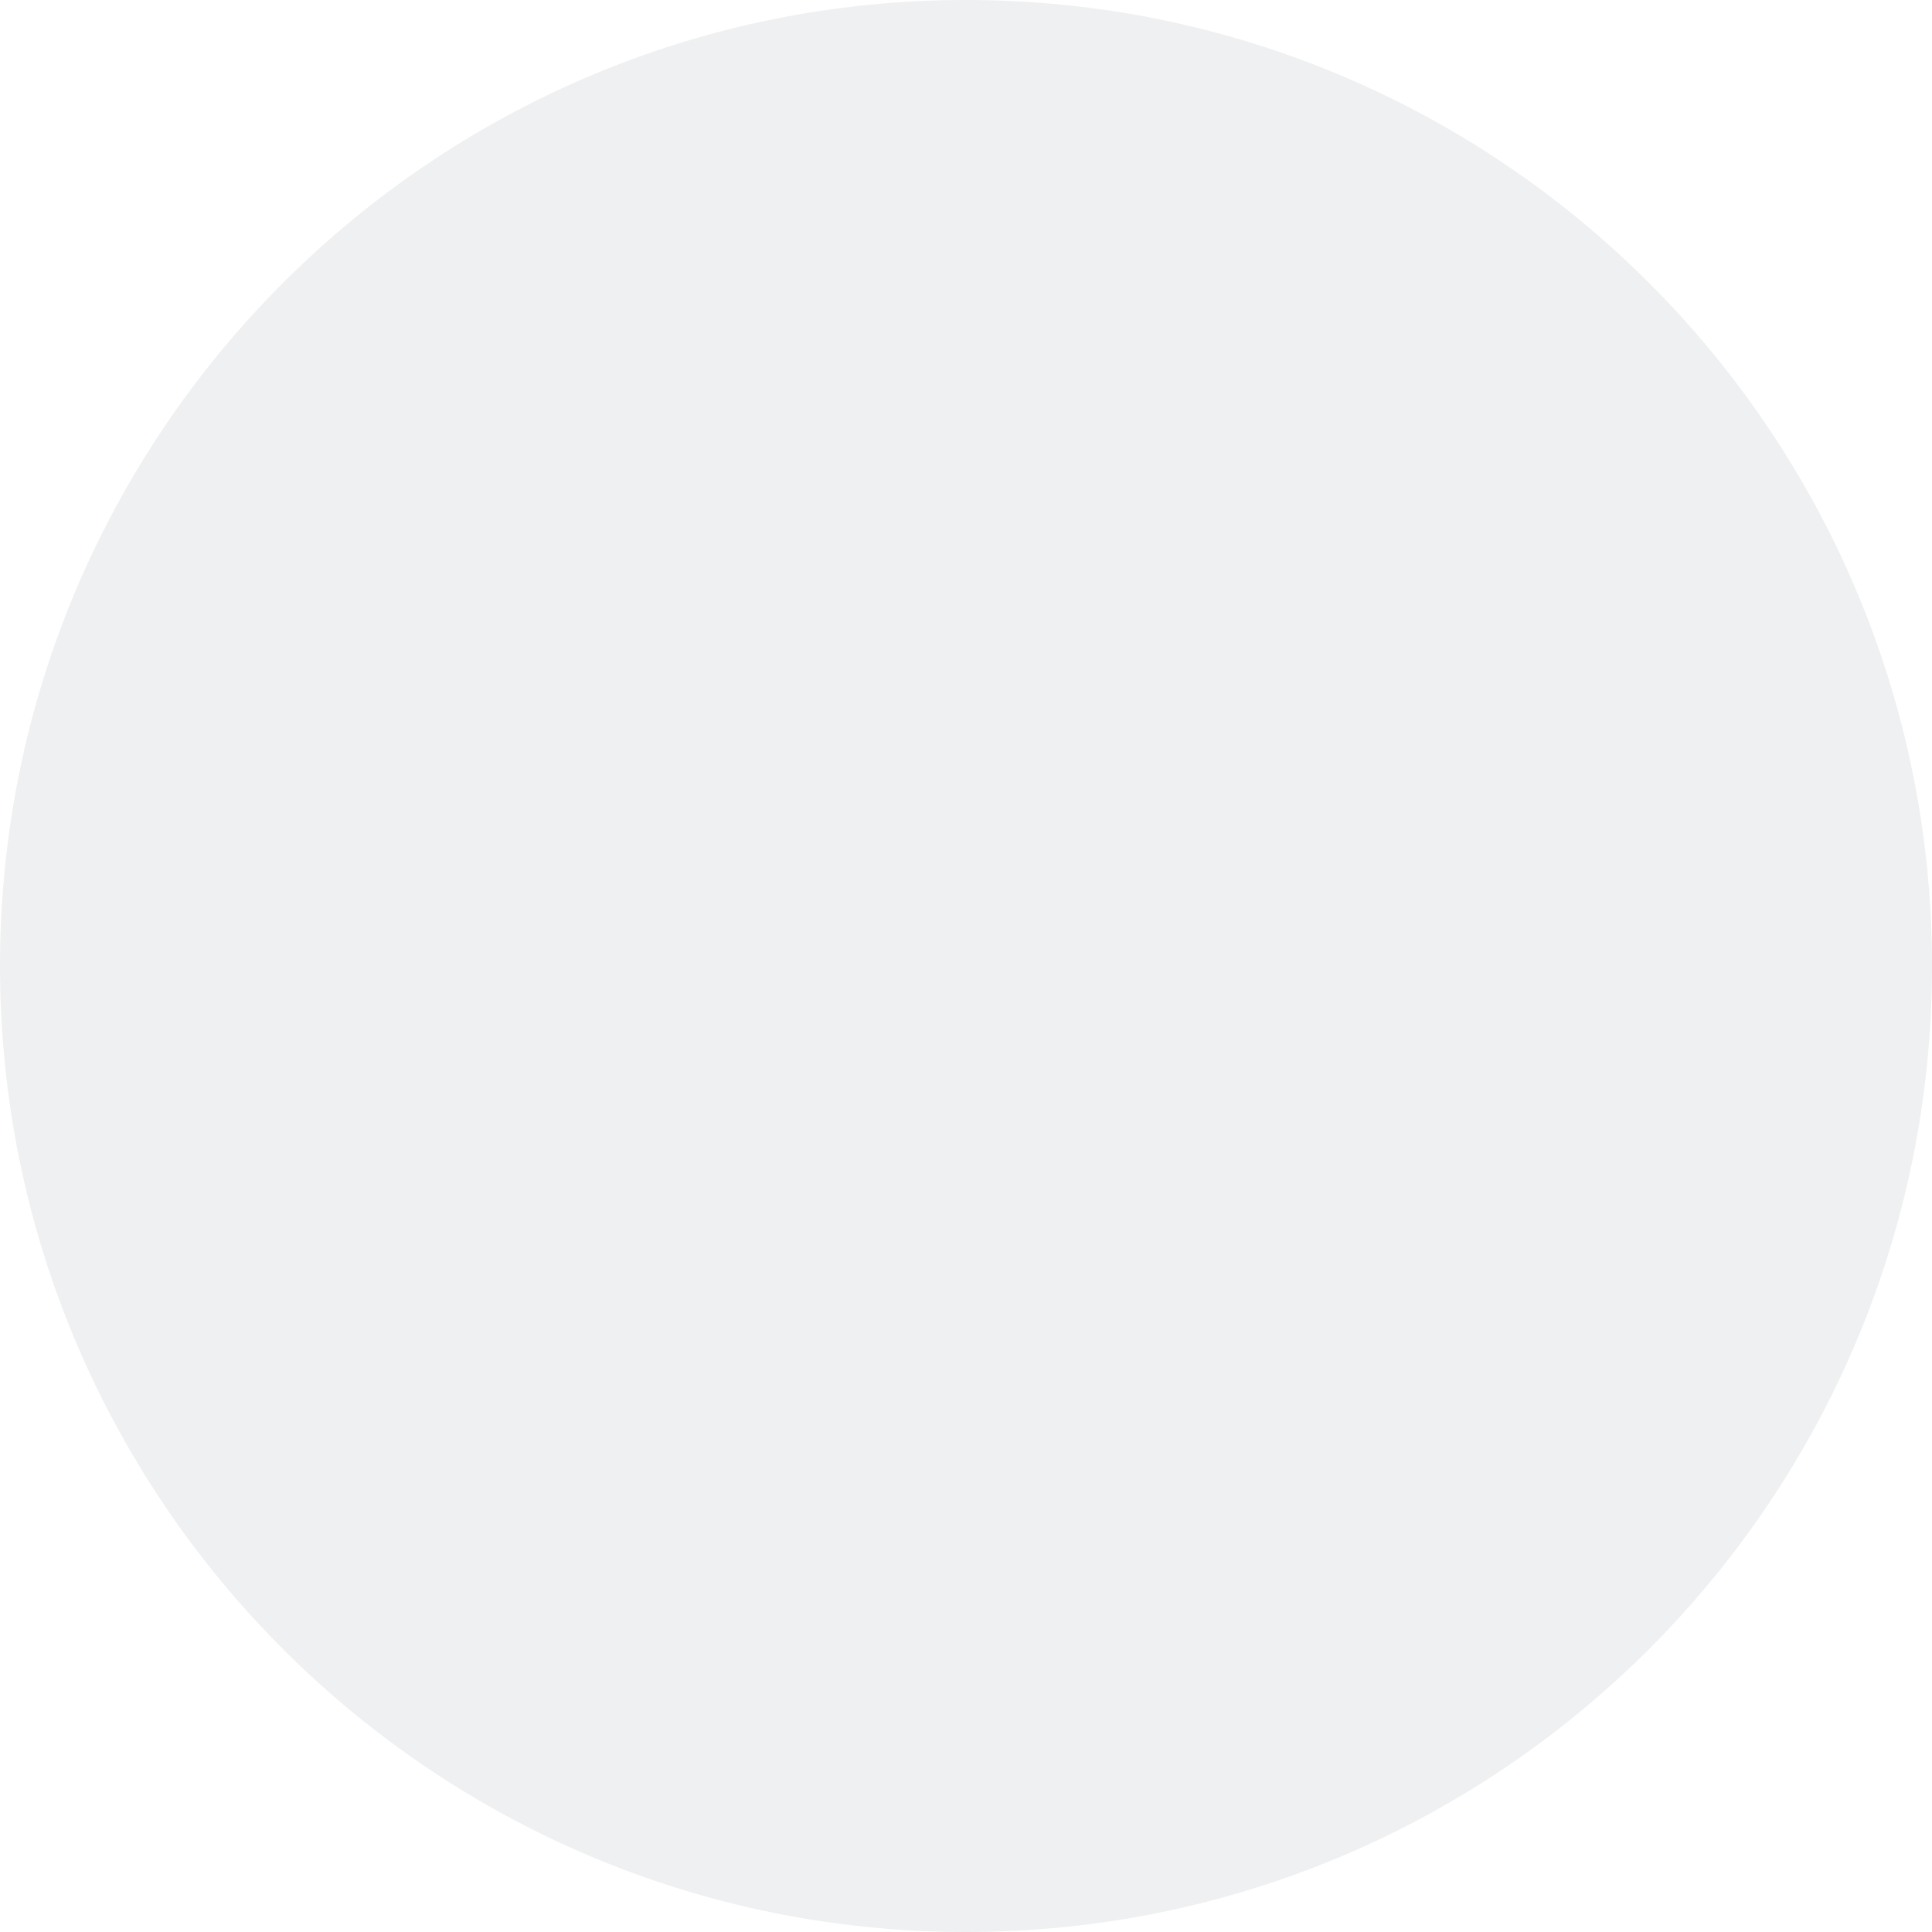
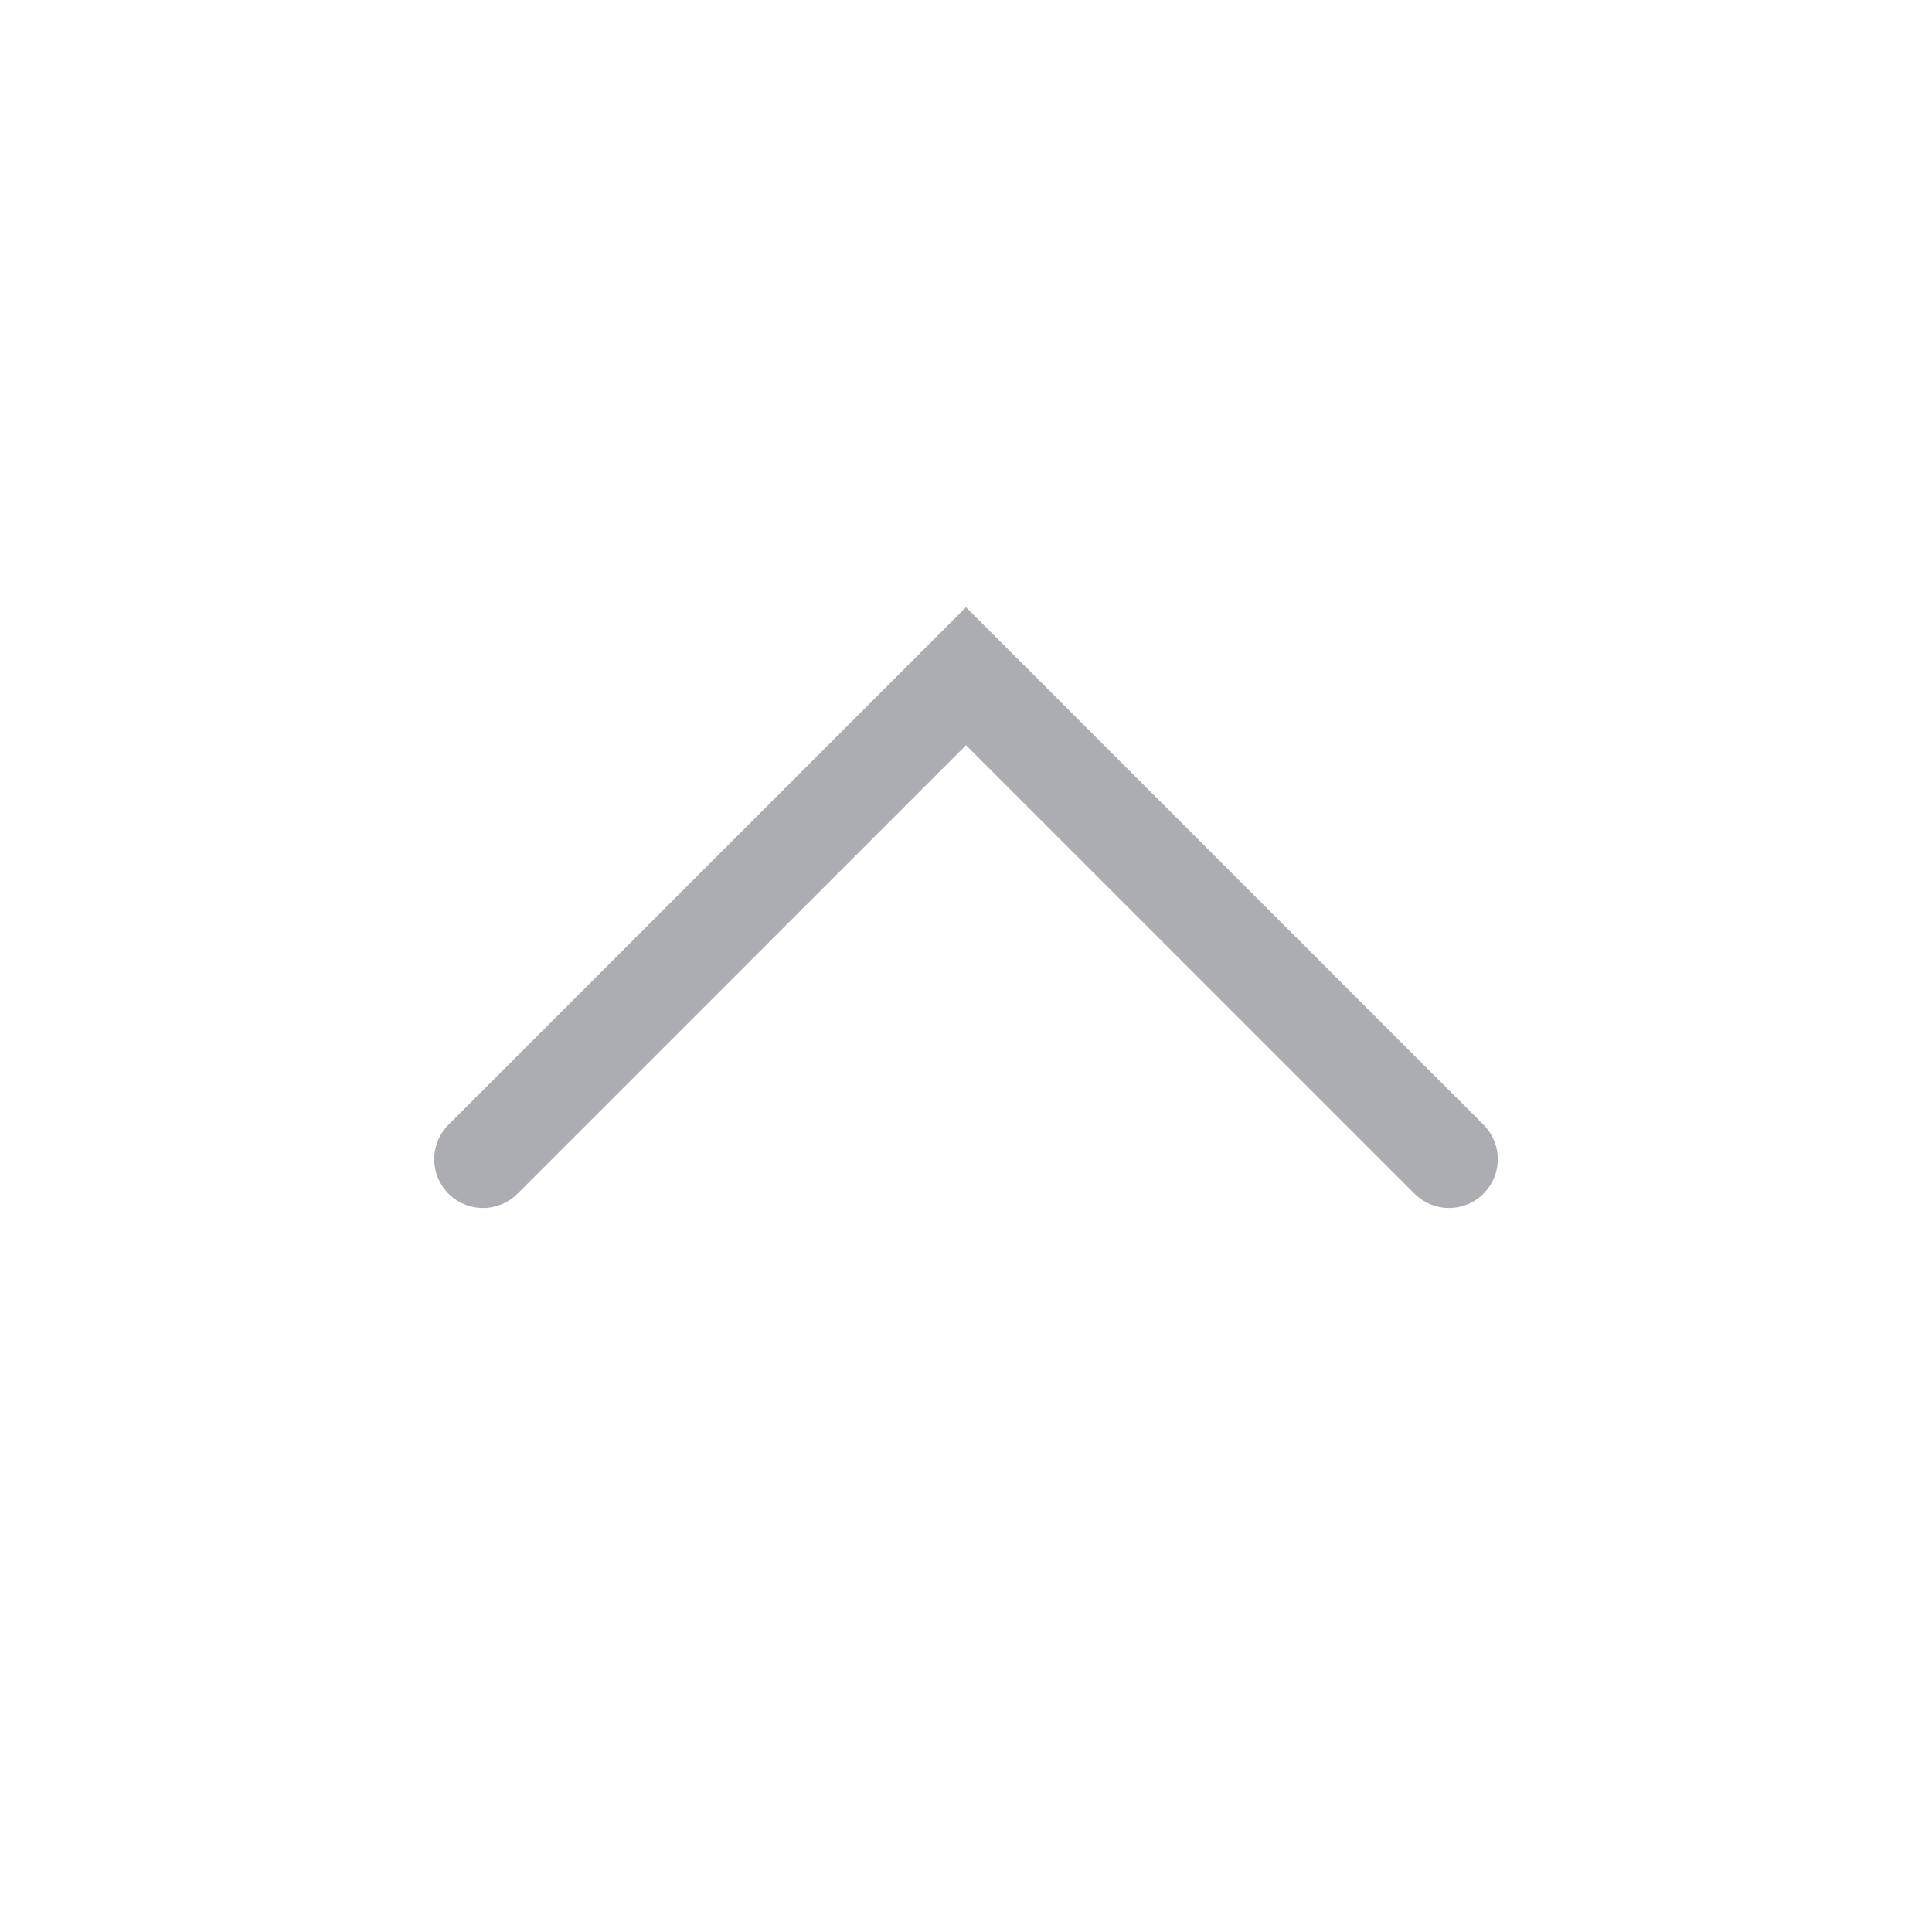
<svg xmlns="http://www.w3.org/2000/svg" viewBox="0 0 50 50" version="1.2" baseProfile="tiny">
  <defs>
</defs>
  <g fill="none" stroke="black" stroke-width="1" fill-rule="evenodd" stroke-linecap="square" stroke-linejoin="bevel">
-     <g fill="#eff0f1" fill-opacity="1" stroke="none" transform="matrix(0.0548323,0,0,-0.0548325,48.025,93.2491)" font-family="Roboto" font-size="10" font-weight="870" font-style="normal">
-       <path vector-effect="none" fill-rule="nonzero" d="M-419.917,788.749 C-168.11,788.749 36.019,992.875 36.019,1244.68 C36.019,1496.49 -168.11,1700.62 -419.917,1700.62 C-671.722,1700.62 -875.852,1496.49 -875.852,1244.68 C-875.852,992.875 -671.722,788.749 -419.917,788.749 " />
+     <g fill="none" stroke="#acadb3" stroke-opacity="1" stroke-width="1.01" stroke-linecap="round" stroke-linejoin="miter" stroke-miterlimit="2" transform="matrix(2.5,0,0,2.5,2.5,2.5)" font-family="Roboto" font-size="10" font-weight="870" font-style="normal">
+       <polyline fill="none" vector-effect="none" points="4,11 9,6 14,11 " />
    </g>
    <g fill="none" stroke="#000000" stroke-opacity="1" stroke-width="1" stroke-linecap="square" stroke-linejoin="bevel" transform="matrix(1,0,0,1,0,0)" font-family="Roboto" font-size="10" font-weight="870" font-style="normal">
</g>
  </g>
</svg>
